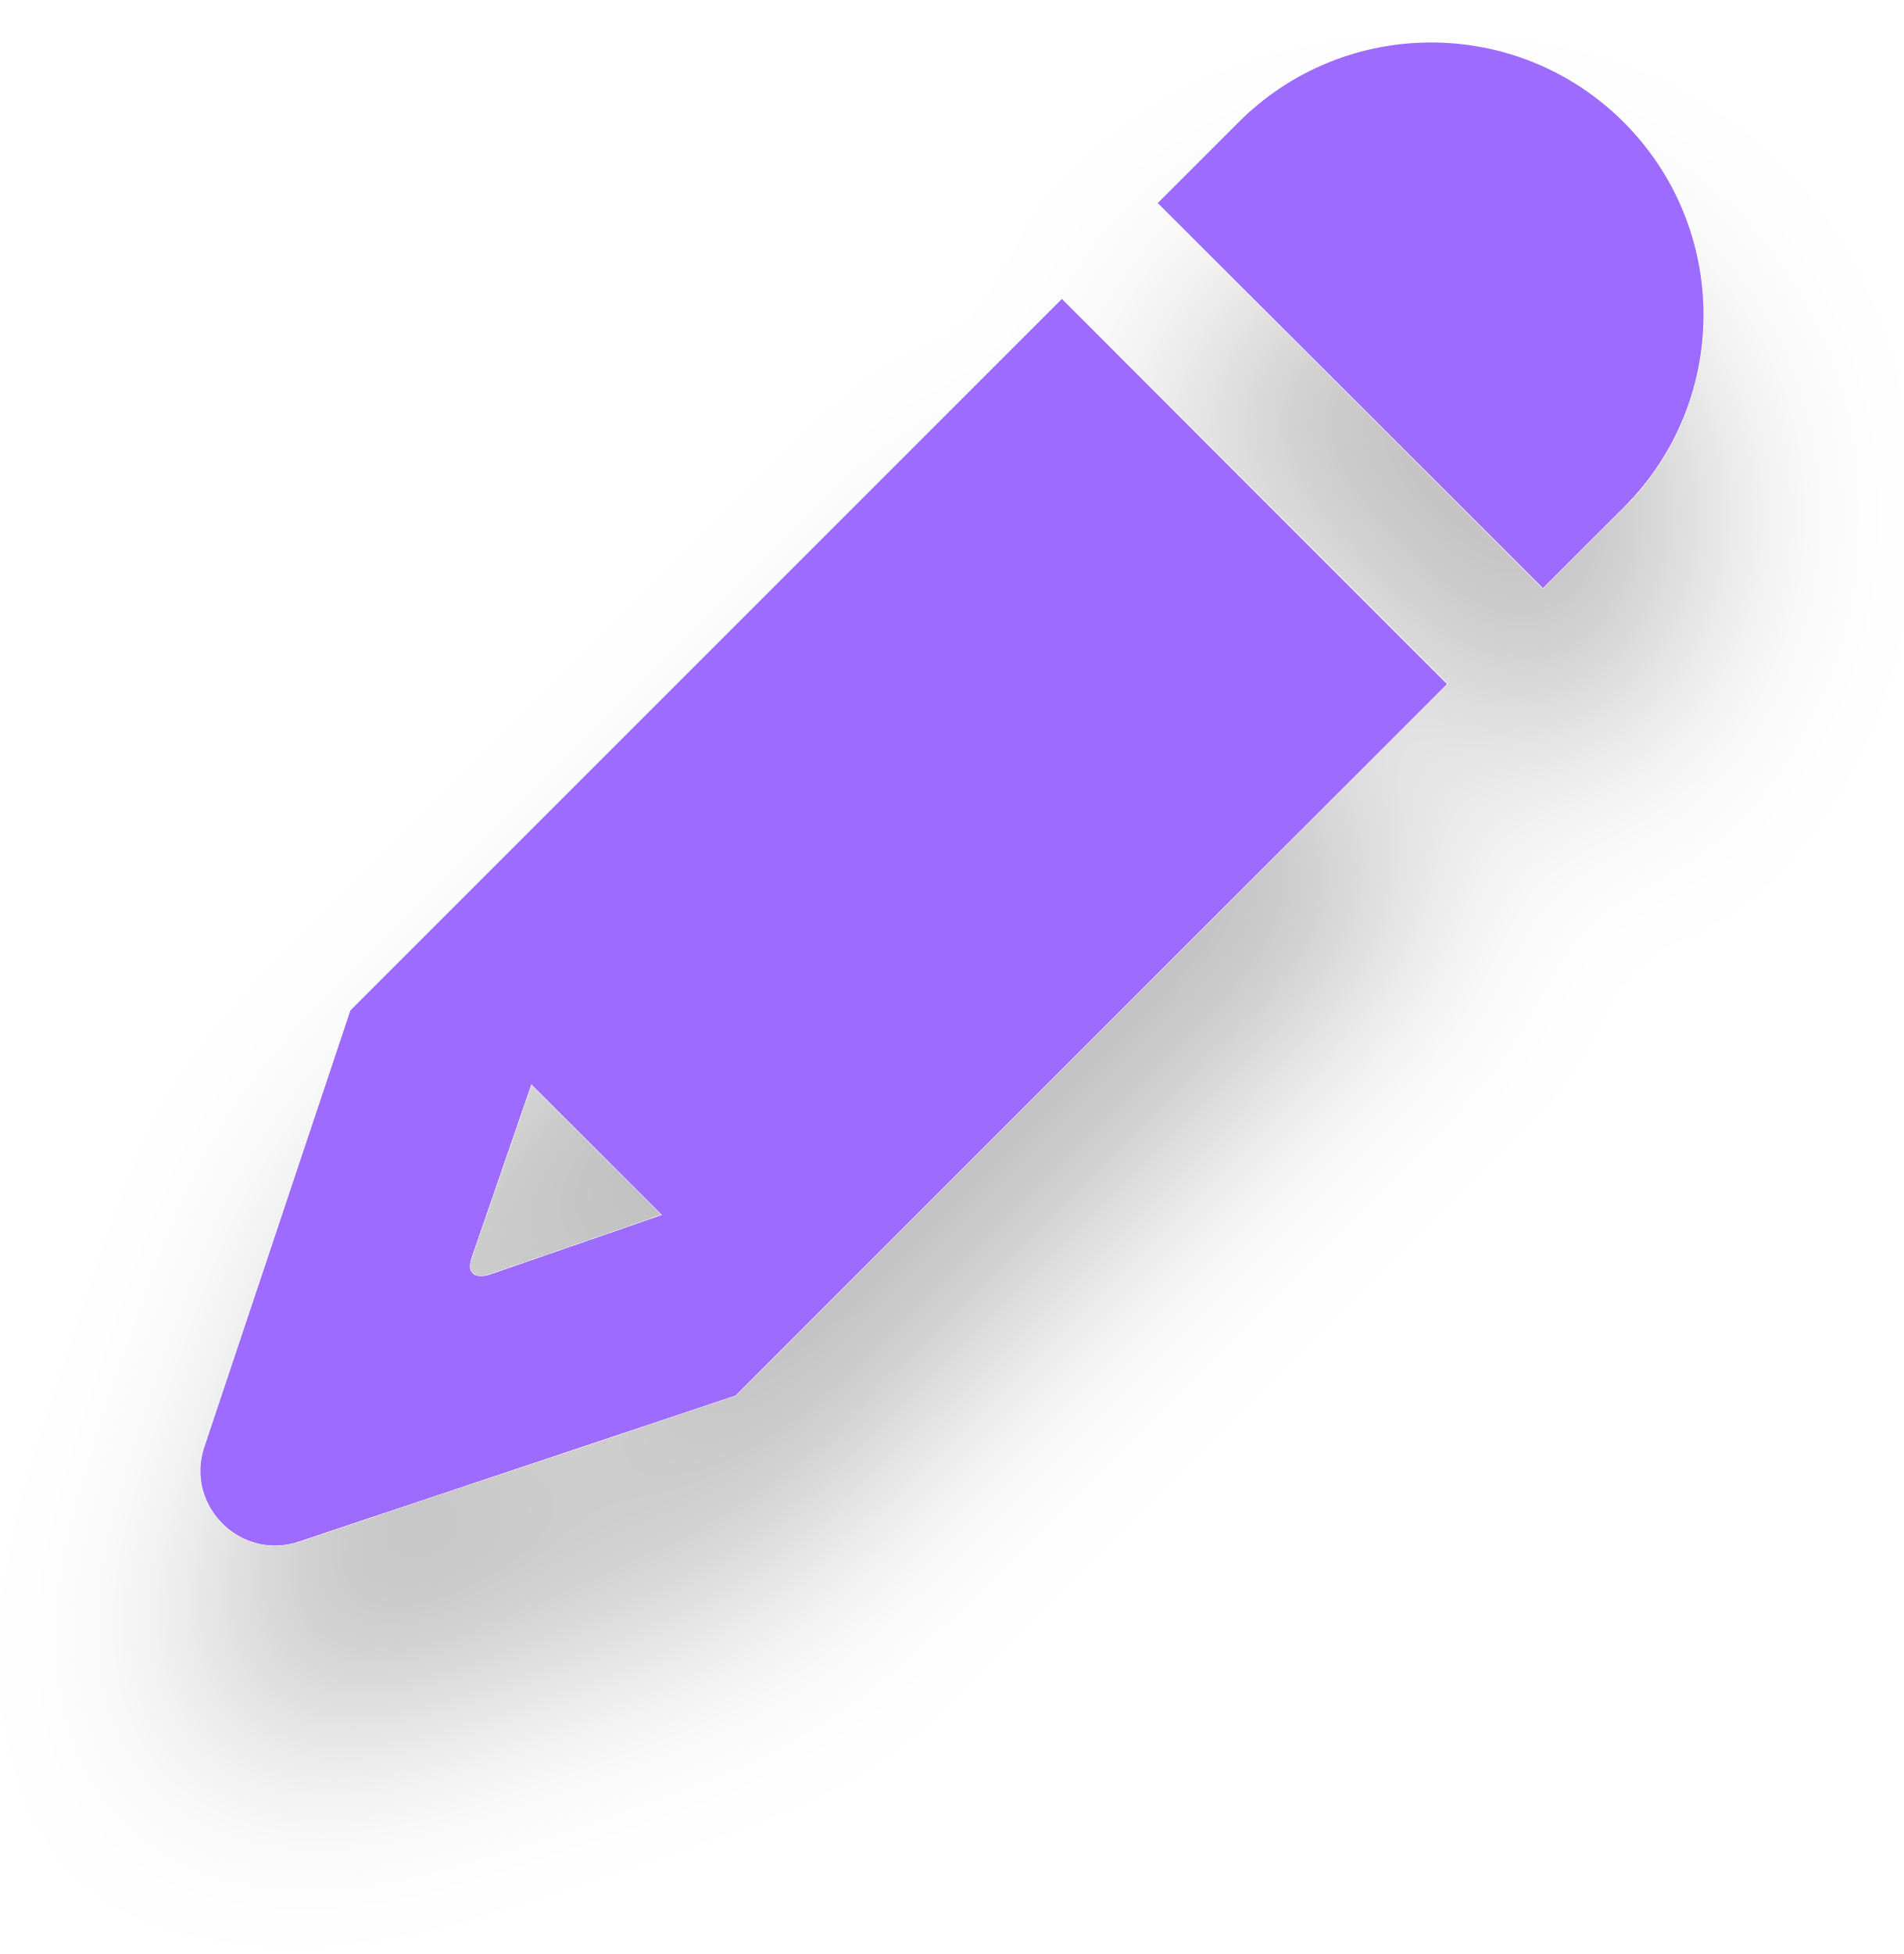
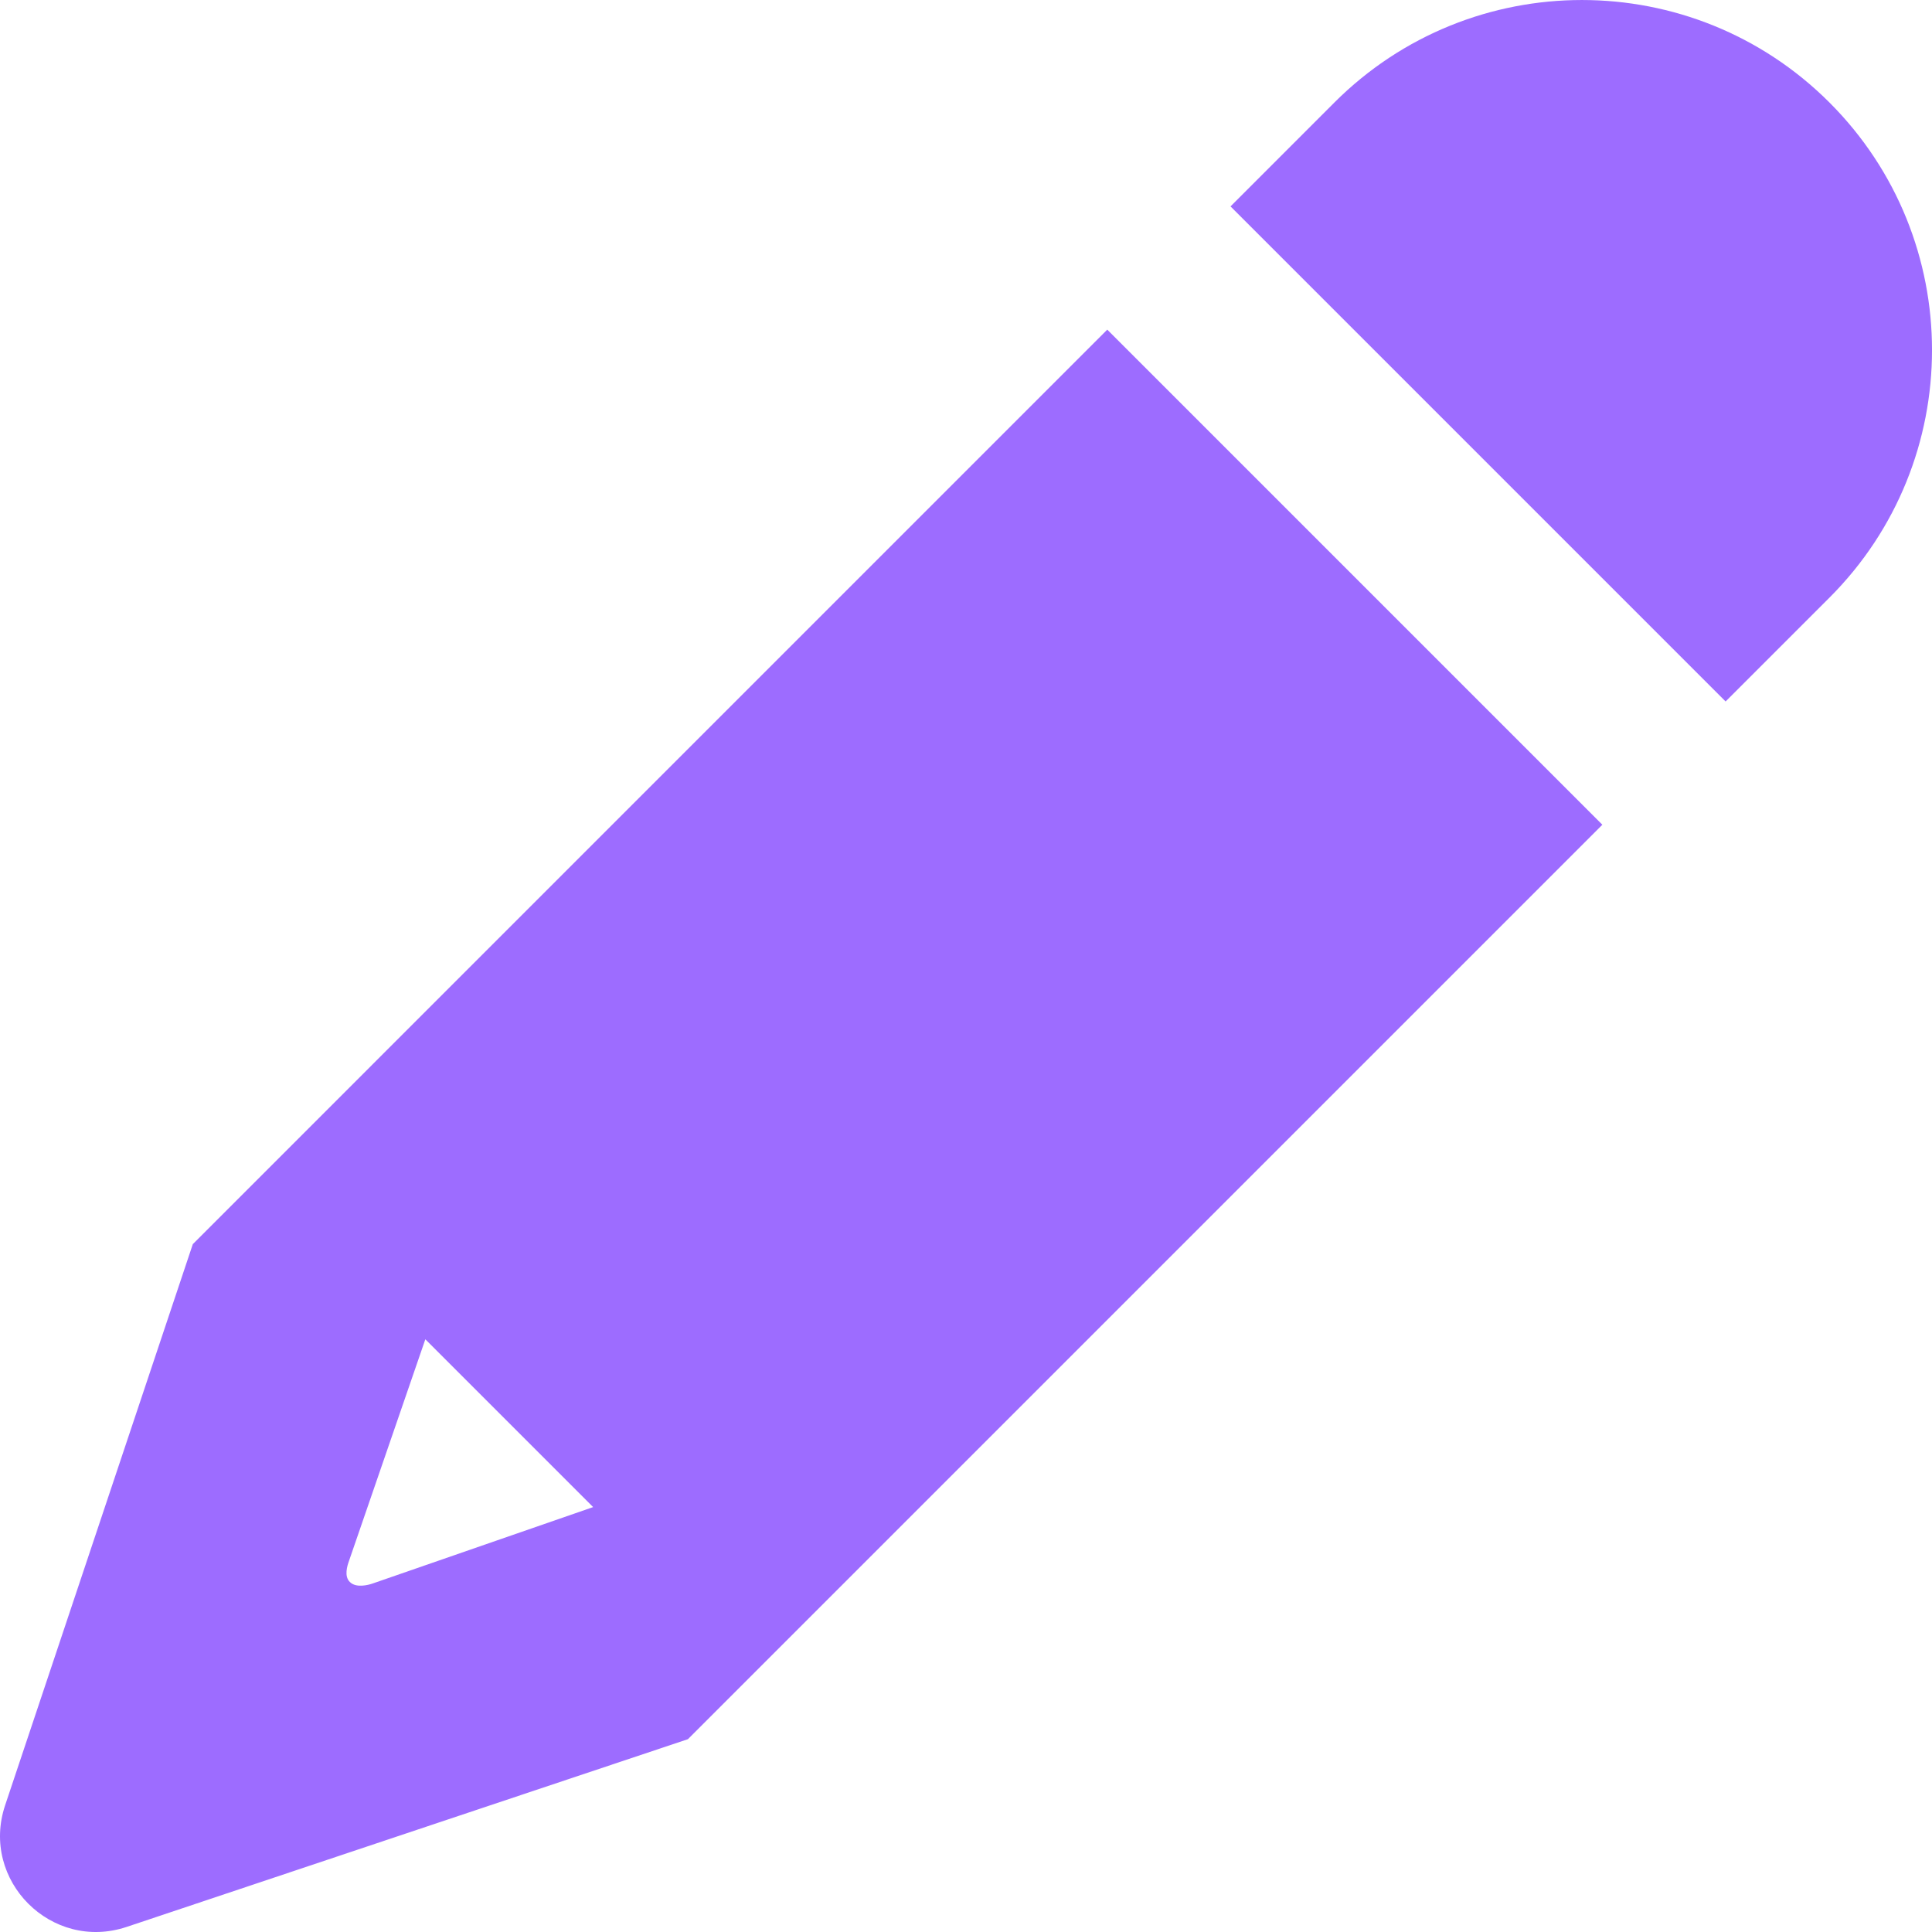
- <svg xmlns="http://www.w3.org/2000/svg" width="38" height="39" viewBox="0 0 38 39" fill="none">
-   <g filter="url(#filter0_d_2200_1022)">
-     <path d="M32.408 2.44C34.531 4.563 34.531 8.005 32.408 10.128L30.795 11.74L23.107 4.053L24.72 2.44C26.843 0.317 30.285 0.317 32.408 2.44ZM21.194 5.966L28.881 13.654L14.682 27.854L5.968 30.768C4.801 31.159 3.69 30.047 4.079 28.88L6.994 20.166L21.194 5.966ZM9.792 25.434L13.21 24.25L10.605 21.644L9.42 25.082C9.393 25.157 9.339 25.326 9.434 25.414C9.529 25.509 9.718 25.461 9.792 25.434Z" fill="#9D6CFF" />
-   </g>
-   <defs>
-     <filter id="filter0_d_2200_1022" x="0" y="0.848" width="38" height="38" filterUnits="userSpaceOnUse" color-interpolation-filters="sRGB">
-       <feFlood flood-opacity="0" result="BackgroundImageFix" />
-       <feColorMatrix in="SourceAlpha" type="matrix" values="0 0 0 0 0 0 0 0 0 0 0 0 0 0 0 0 0 0 127 0" result="hardAlpha" />
-       <feOffset dy="4" />
-       <feGaussianBlur stdDeviation="2" />
-       <feComposite in2="hardAlpha" operator="out" />
-       <feColorMatrix type="matrix" values="0 0 0 0 0 0 0 0 0 0 0 0 0 0 0 0 0 0 0.25 0" />
-       <feBlend mode="normal" in2="BackgroundImageFix" result="effect1_dropShadow_2200_1022" />
-       <feBlend mode="normal" in="SourceGraphic" in2="effect1_dropShadow_2200_1022" result="shape" />
-     </filter>
-   </defs>
+ <svg xmlns="http://www.w3.org/2000/svg" width="60" height="60" viewBox="0 0 60 60" fill="none">
+   <path d="M56.816 3.184C61.062 7.43 61.062 14.314 56.816 18.56L53.59 21.785L38.215 6.41L41.44 3.184C45.686 -1.061 52.57 -1.061 56.816 3.184ZM34.387 10.237L49.763 25.613L21.364 54.012L3.936 59.841C1.602 60.622 -0.621 58.4 0.159 56.065L5.988 38.638L34.387 10.237ZM11.585 49.173L18.42 46.804L13.209 41.593L10.841 48.469C10.786 48.618 10.678 48.956 10.868 49.132C11.057 49.322 11.436 49.227 11.585 49.173Z" fill="#9D6CFF" />
</svg>
